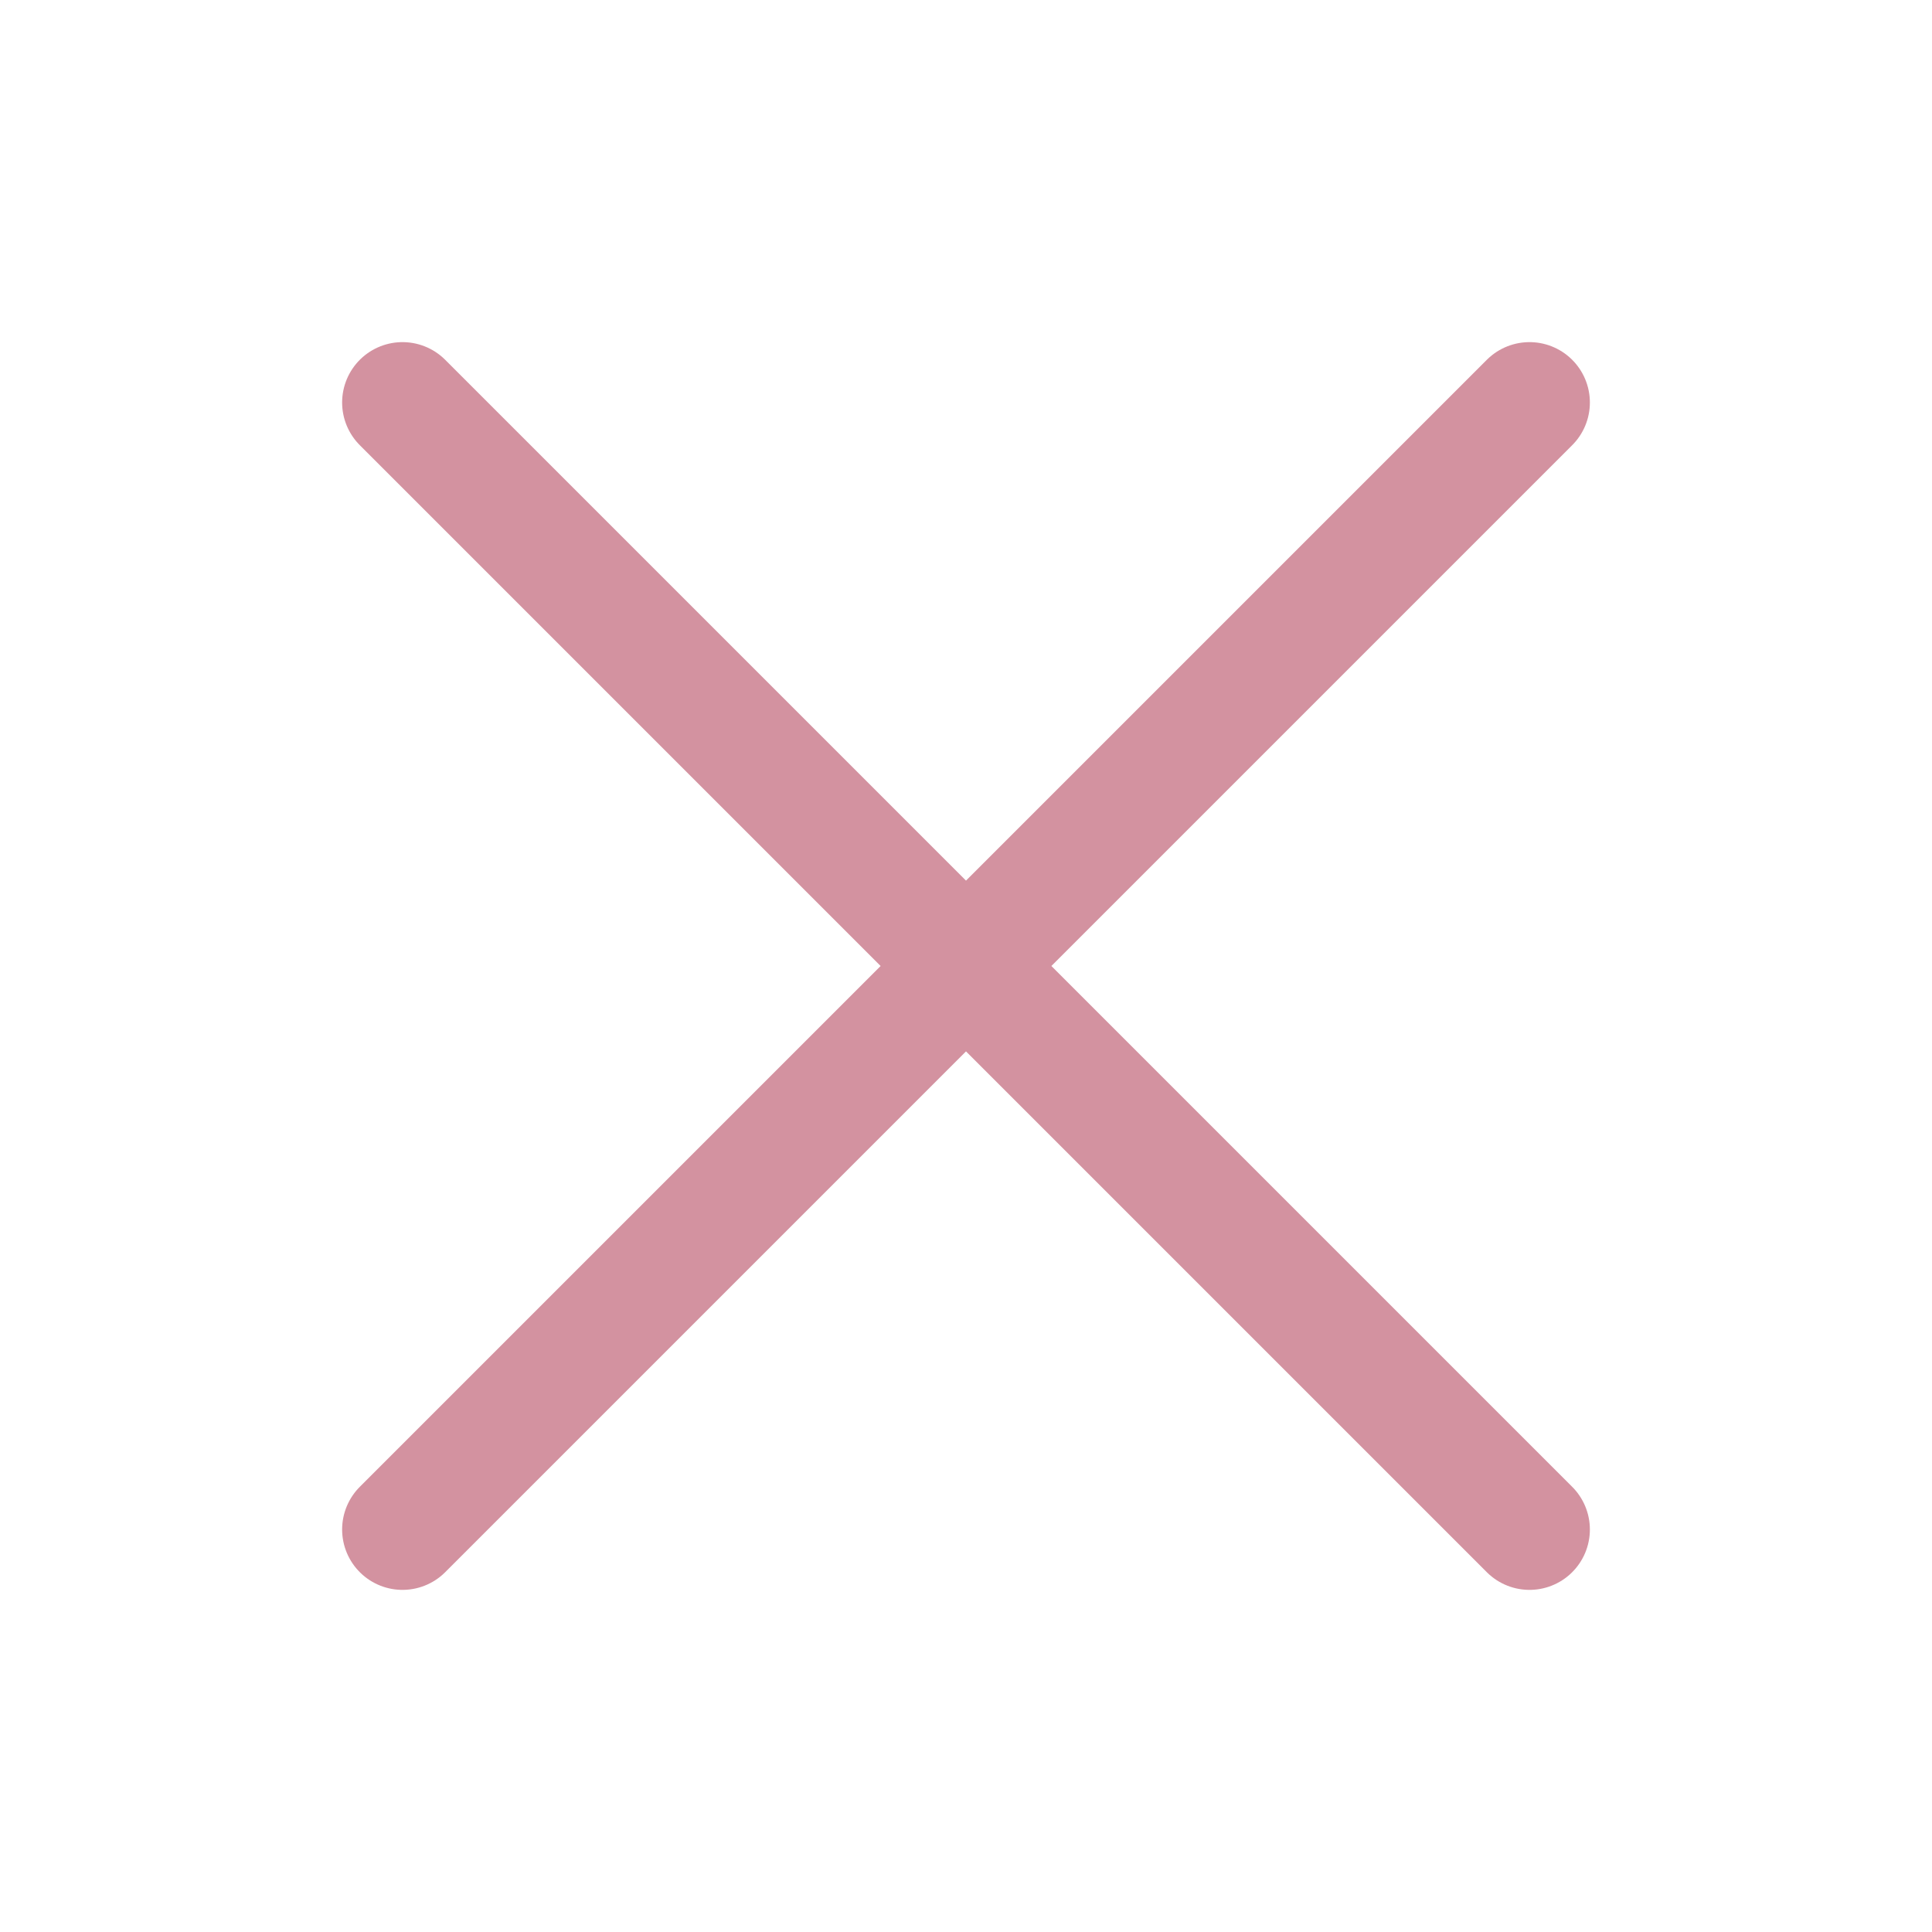
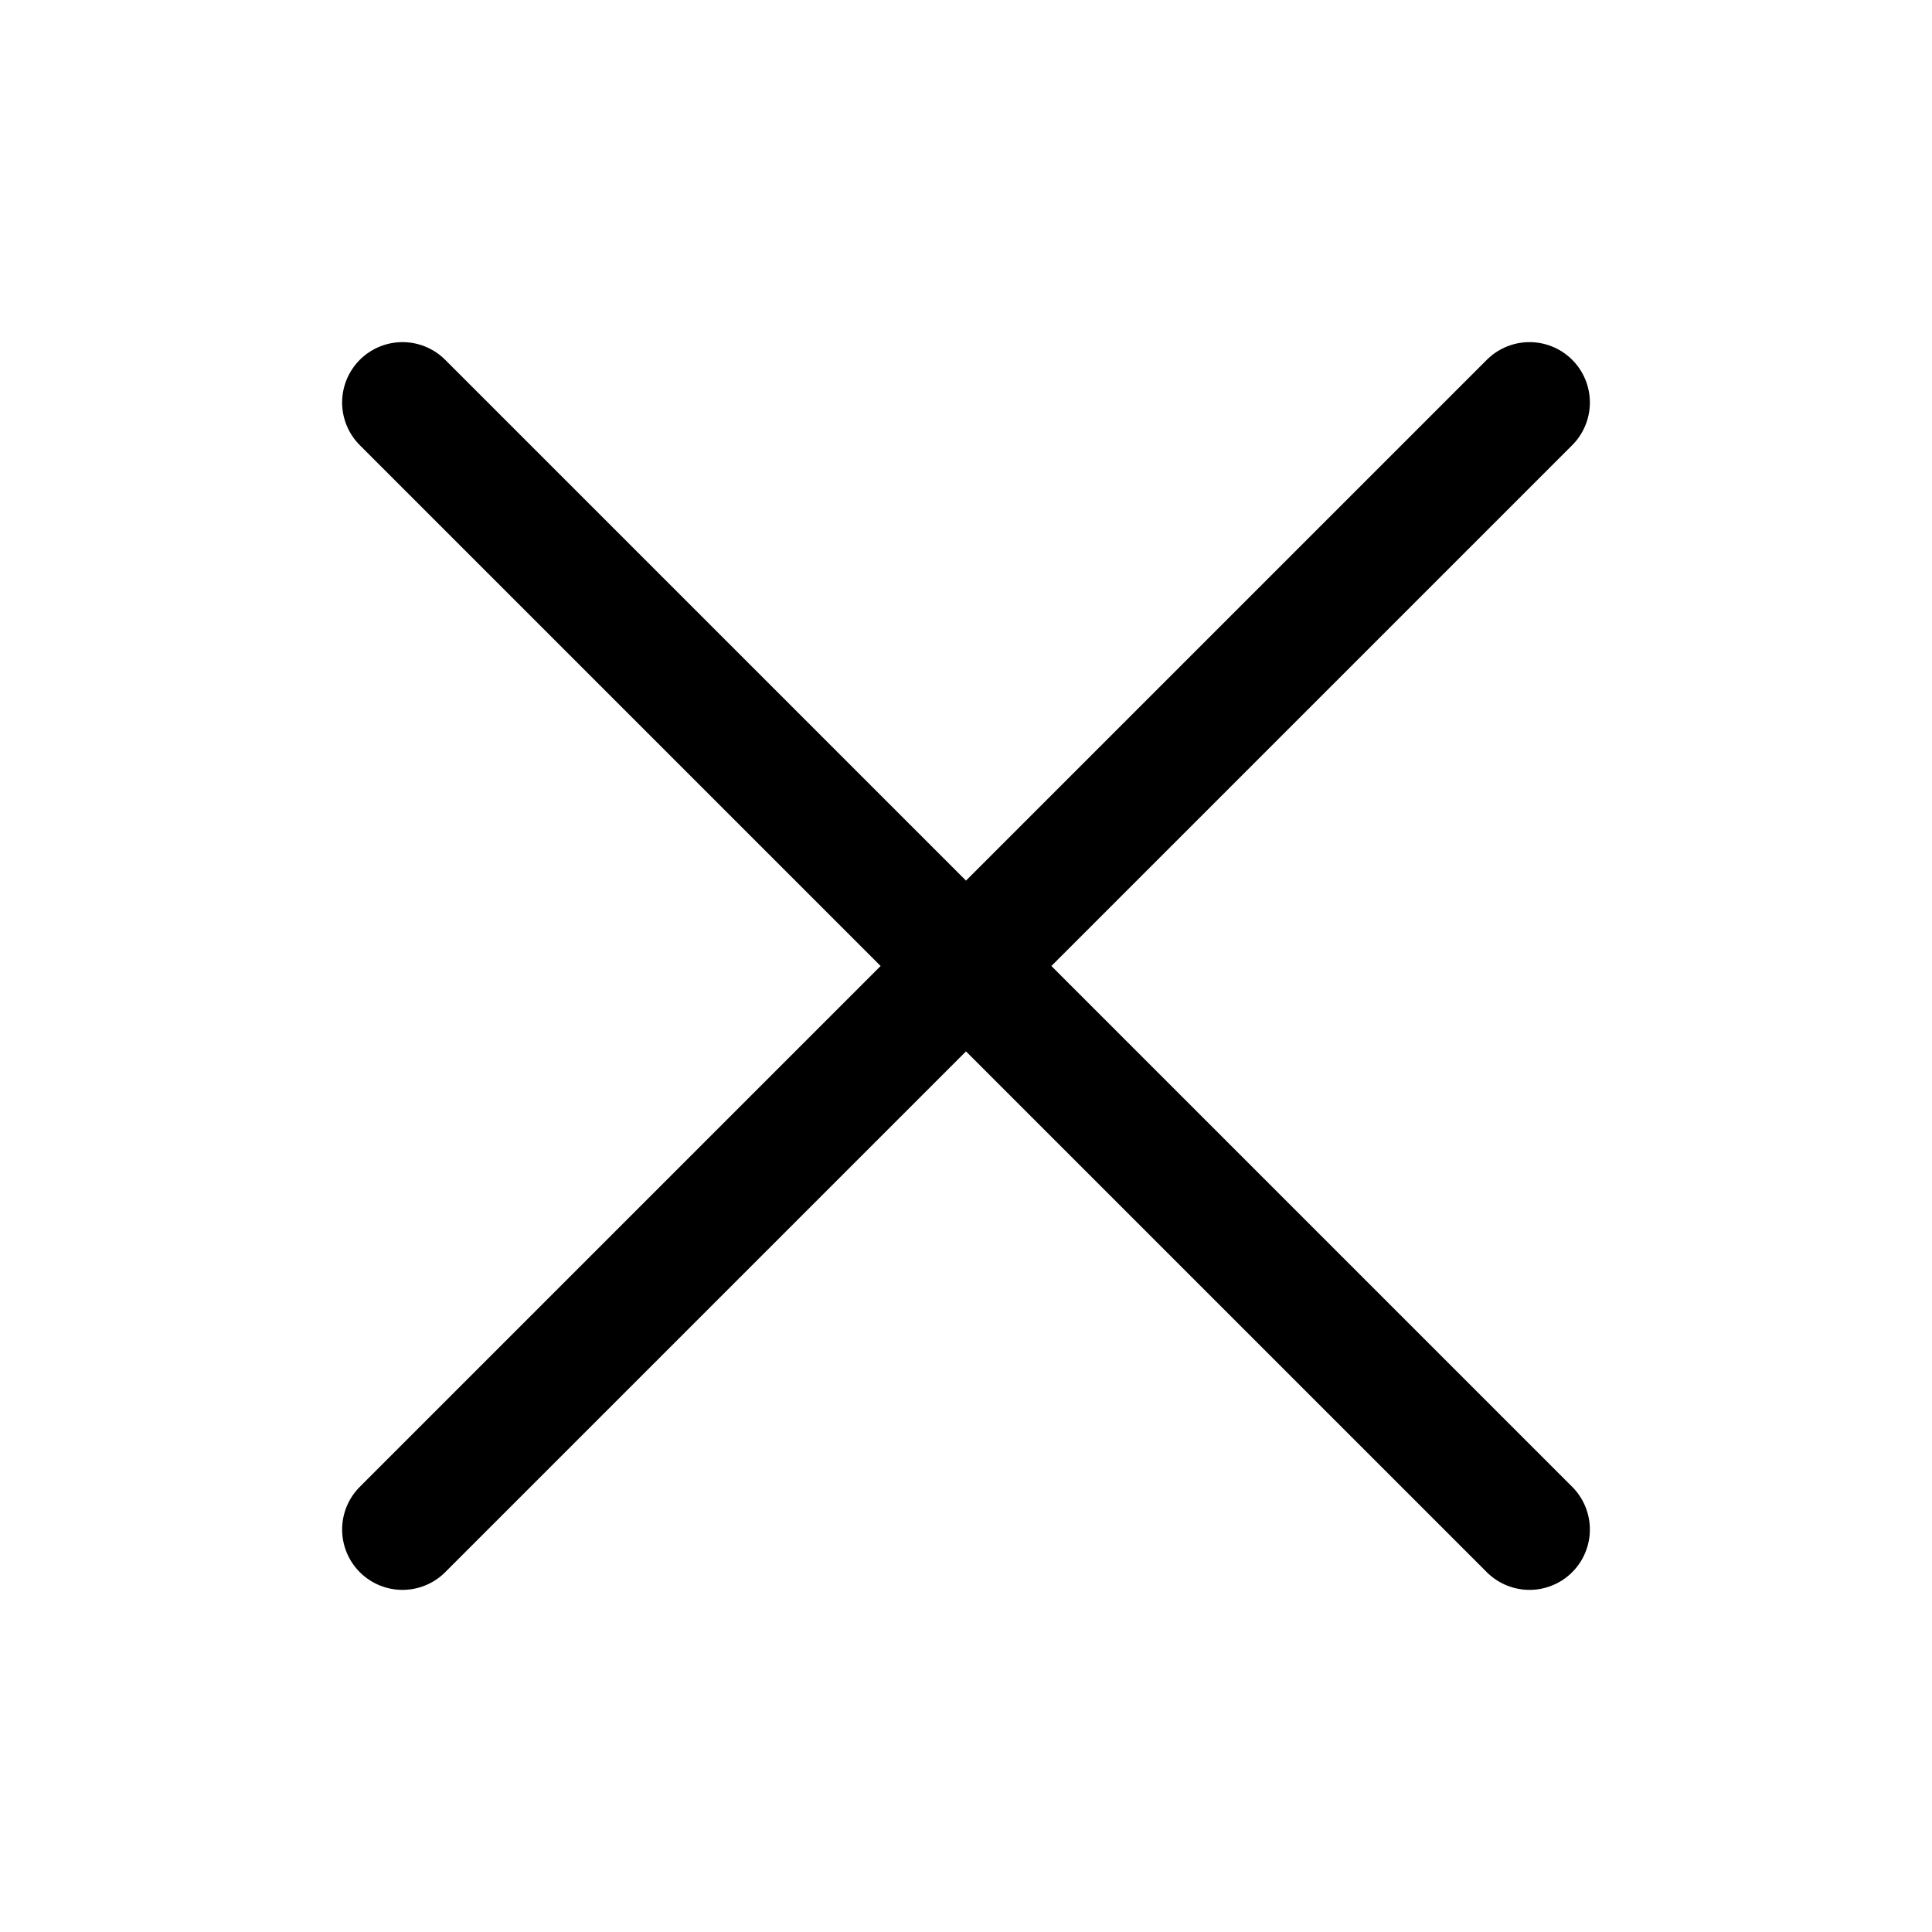
<svg xmlns="http://www.w3.org/2000/svg" width="24" height="24" viewBox="0 0 24 24" fill="none">
  <g id="outline / cross">
-     <path id="shape" d="M19 5L5 19M5 5L19 19" stroke="#D392A0" stroke-width="1.5" stroke-linecap="round" stroke-linejoin="round" />
+     <path id="shape" d="M19 5L5 19M5 5L19 19" stroke="#000000" stroke-width="1.5" stroke-linecap="round" stroke-linejoin="round" />
  </g>
</svg>
